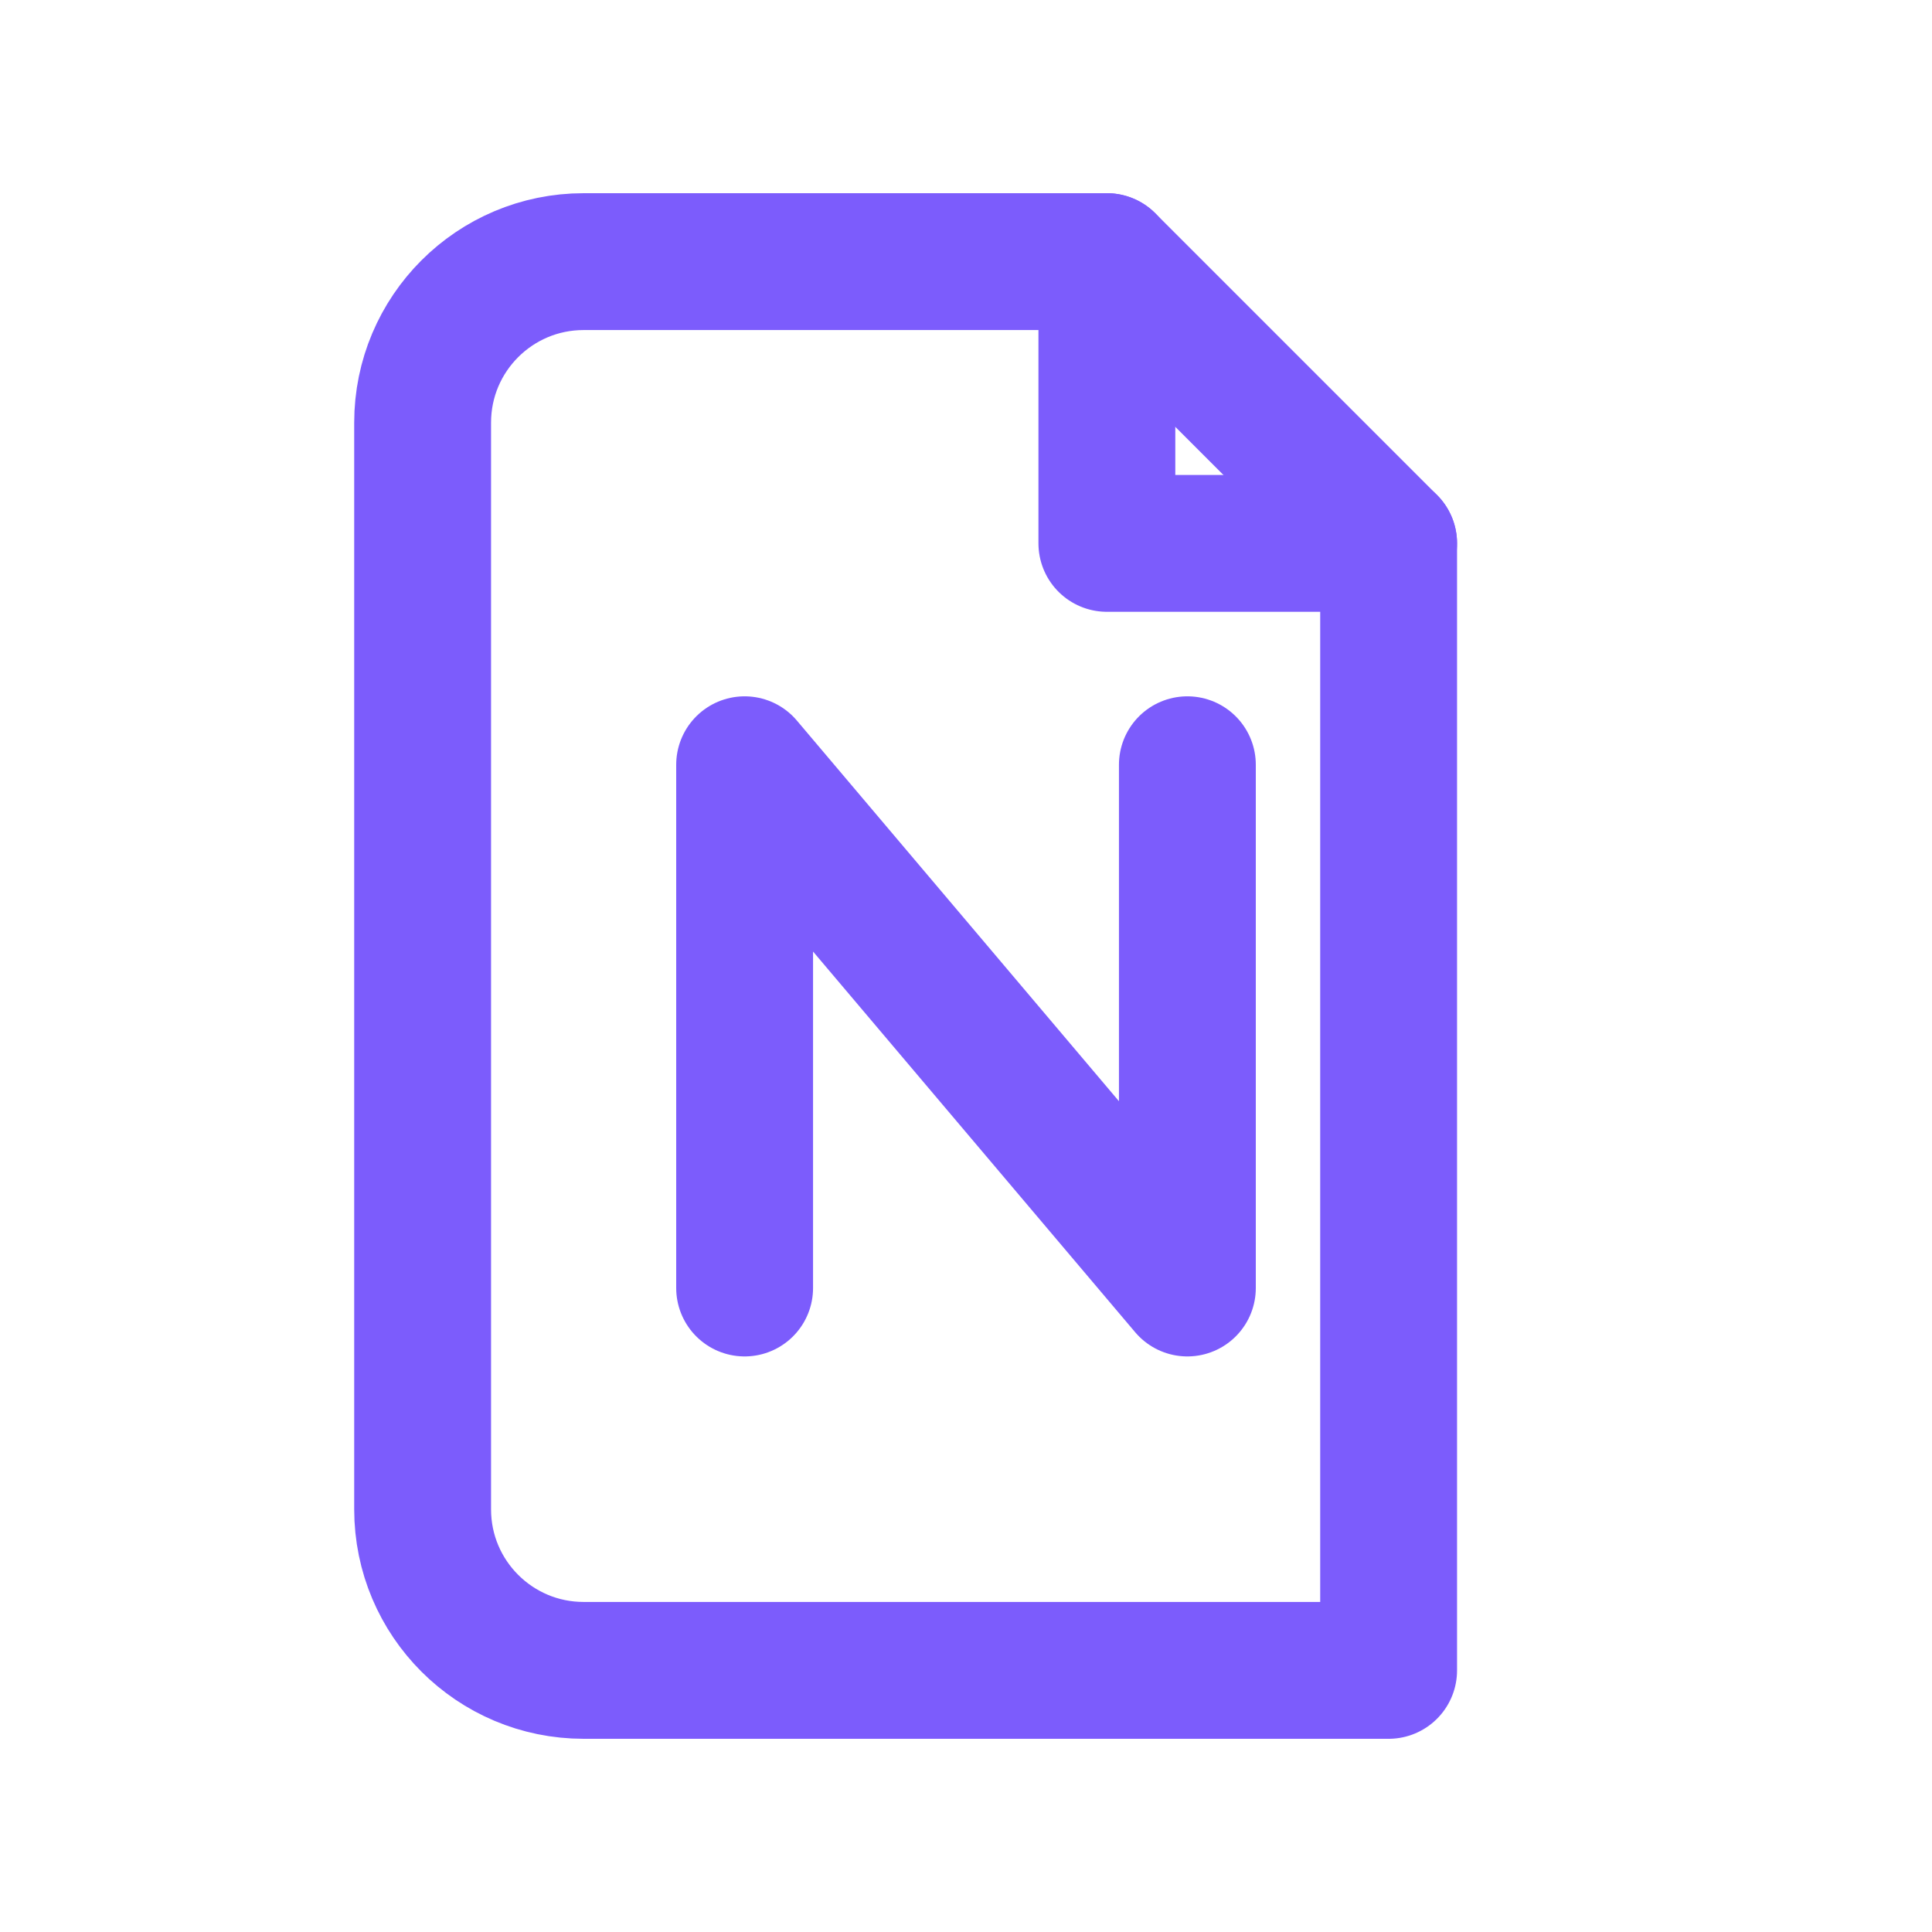
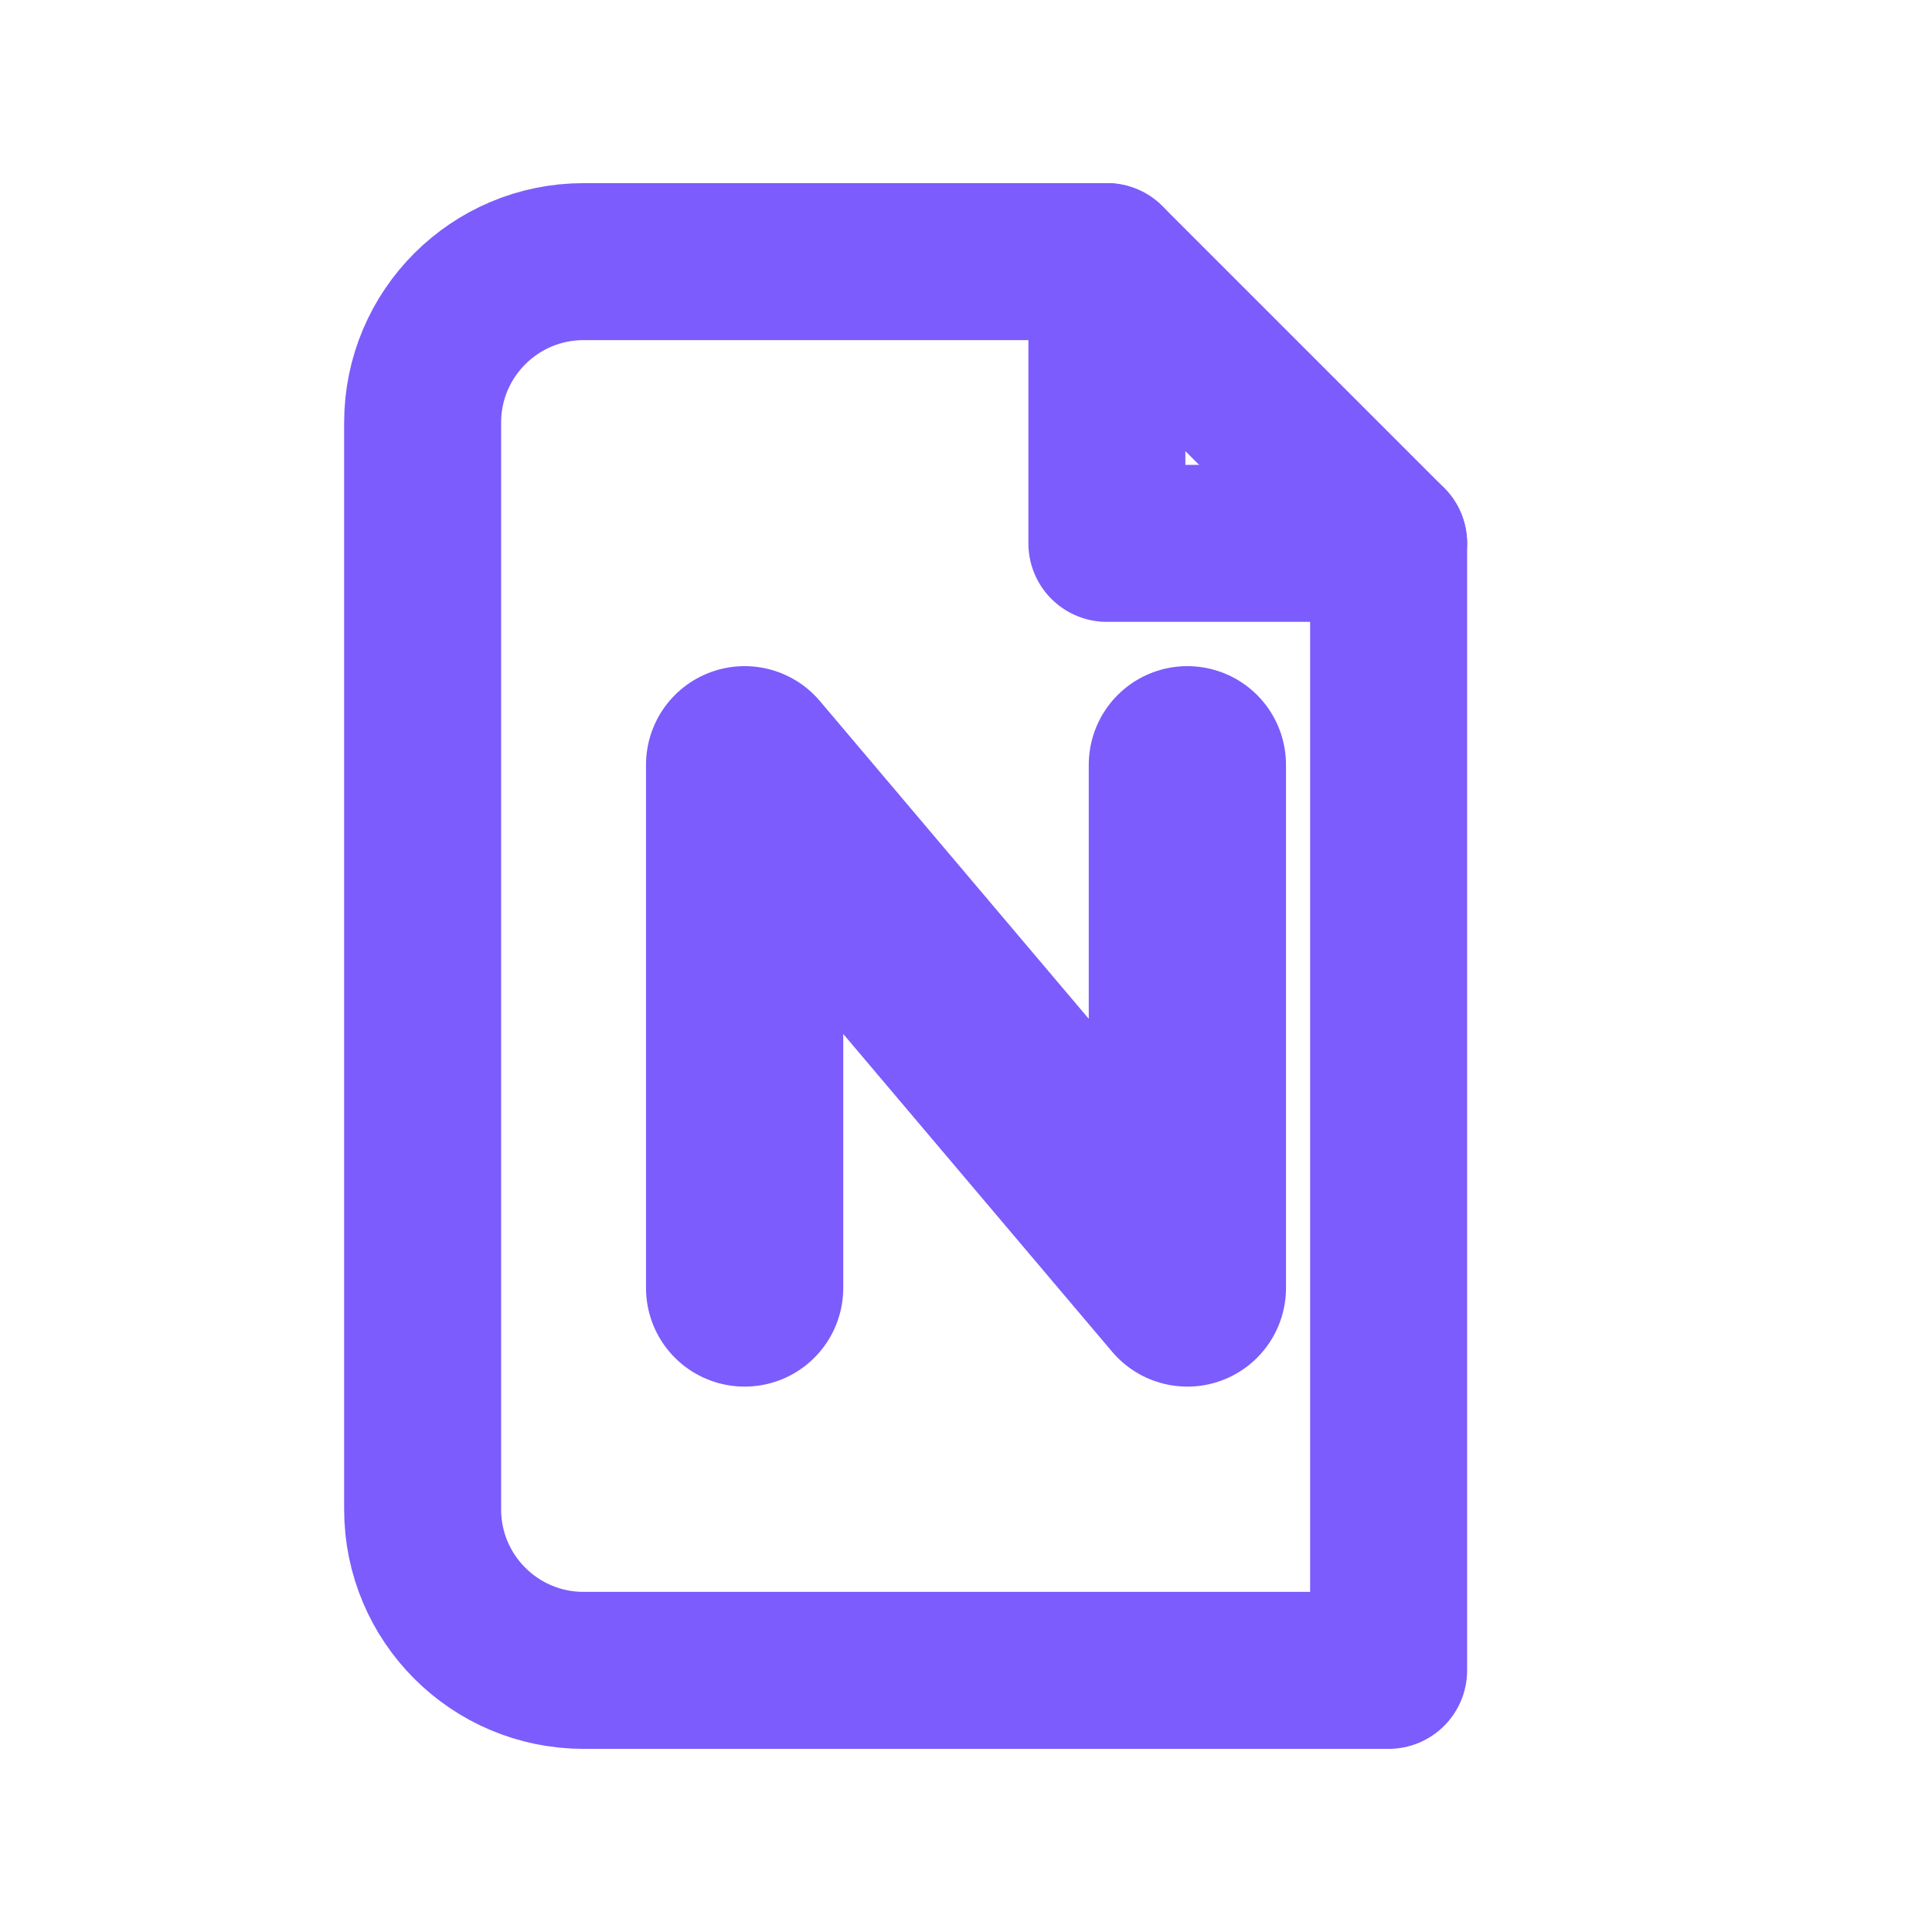
- <svg xmlns="http://www.w3.org/2000/svg" width="96" height="96" viewBox="0 0 24 24" fill="none" stroke="#7c5cfc" stroke-width="1.7" stroke-linecap="round" stroke-linejoin="round" role="img" aria-labelledby="title desc">
-   <path d="M7.25 3.25h6.5l3.5 3.5v14H7.25a2 2 0 0 1-2-2v-13.5a2 2 0 0 1 2-2Z" />
-   <path d="M13.75 3.25v3.5h3.5" />
-   <path d="M9.25 16V9.5l5.5 6.5V9.5" />
+ <svg xmlns="http://www.w3.org/2000/svg" width="96" height="96" viewBox="0 0 24 24" fill="none" stroke="#7c5cfc" stroke-linecap="round" stroke-linejoin="round" role="img" aria-labelledby="title desc">
+   <path d="M7.25 3.25h6.5l3.5 3.5v14H7.25a2 2 0 0 1-2-2v-13.5a2 2 0 0 1 2-2Z" stroke-width="1.95" />
+   <path d="M13.75 3.25v3.5h3.5" stroke-width="1.95" />
+   <path d="M9.25 16V9.5l5.5 6.5V9.5" stroke-width="2.45" />
</svg>
